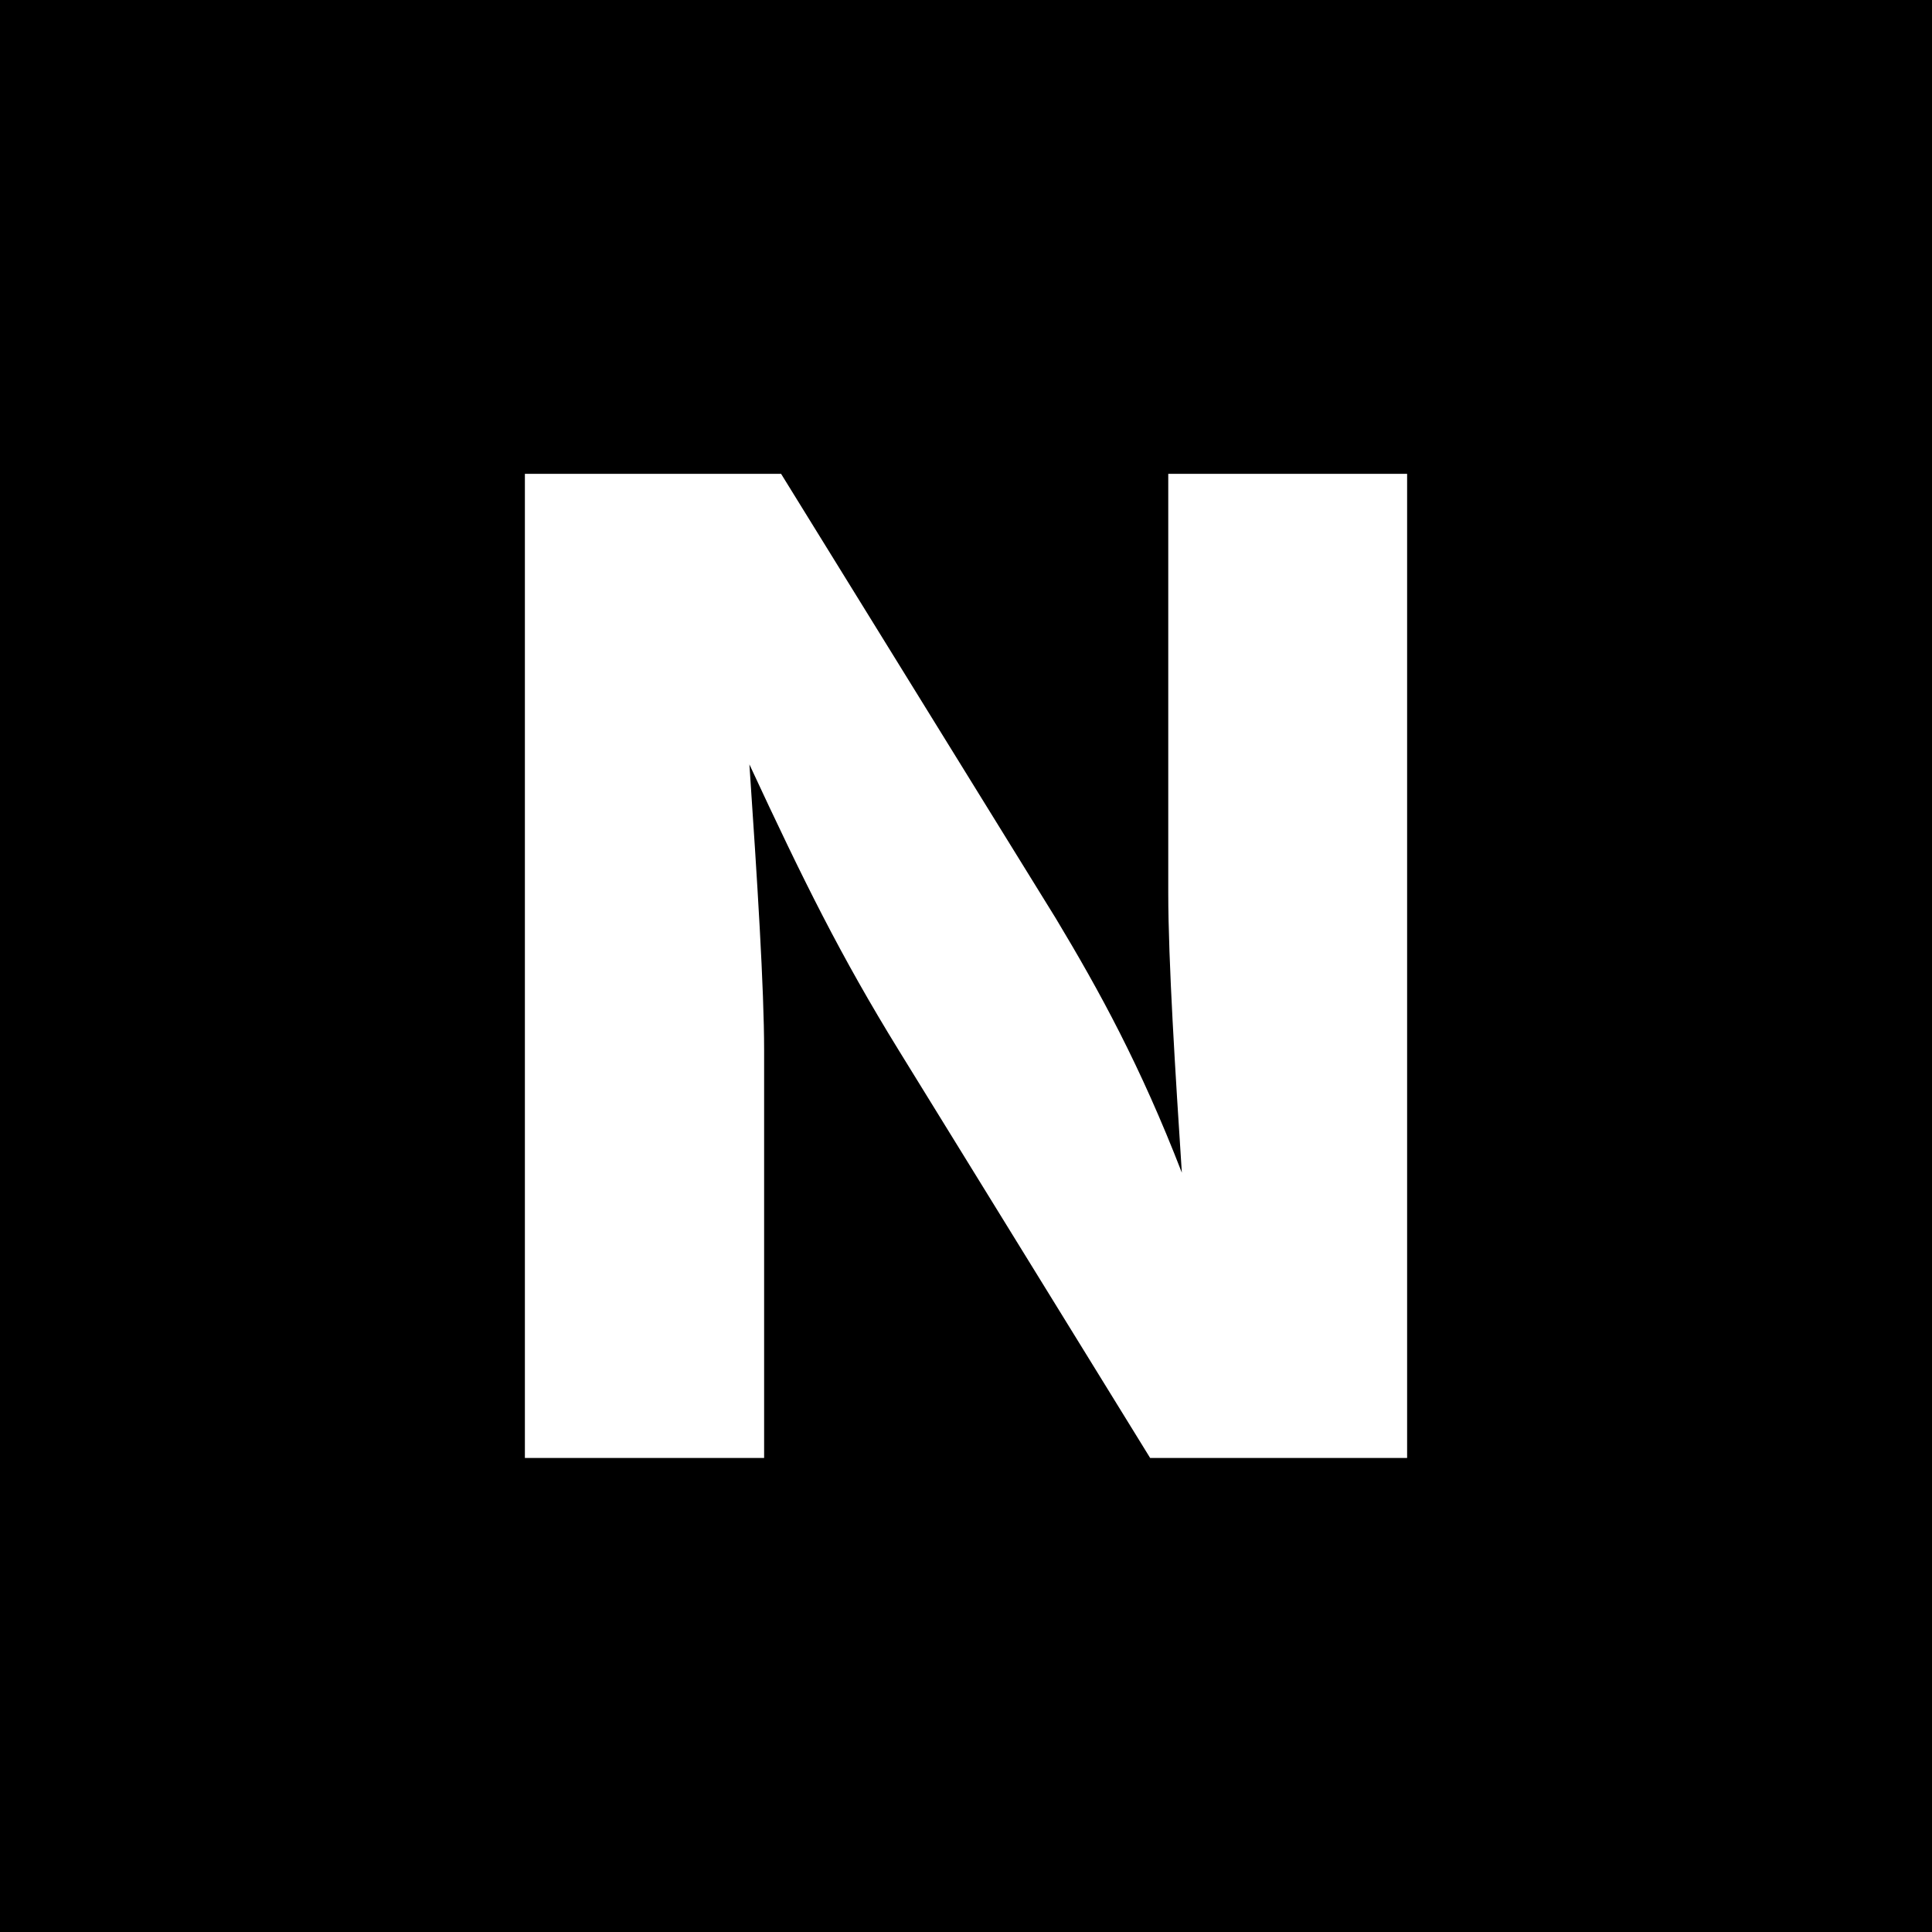
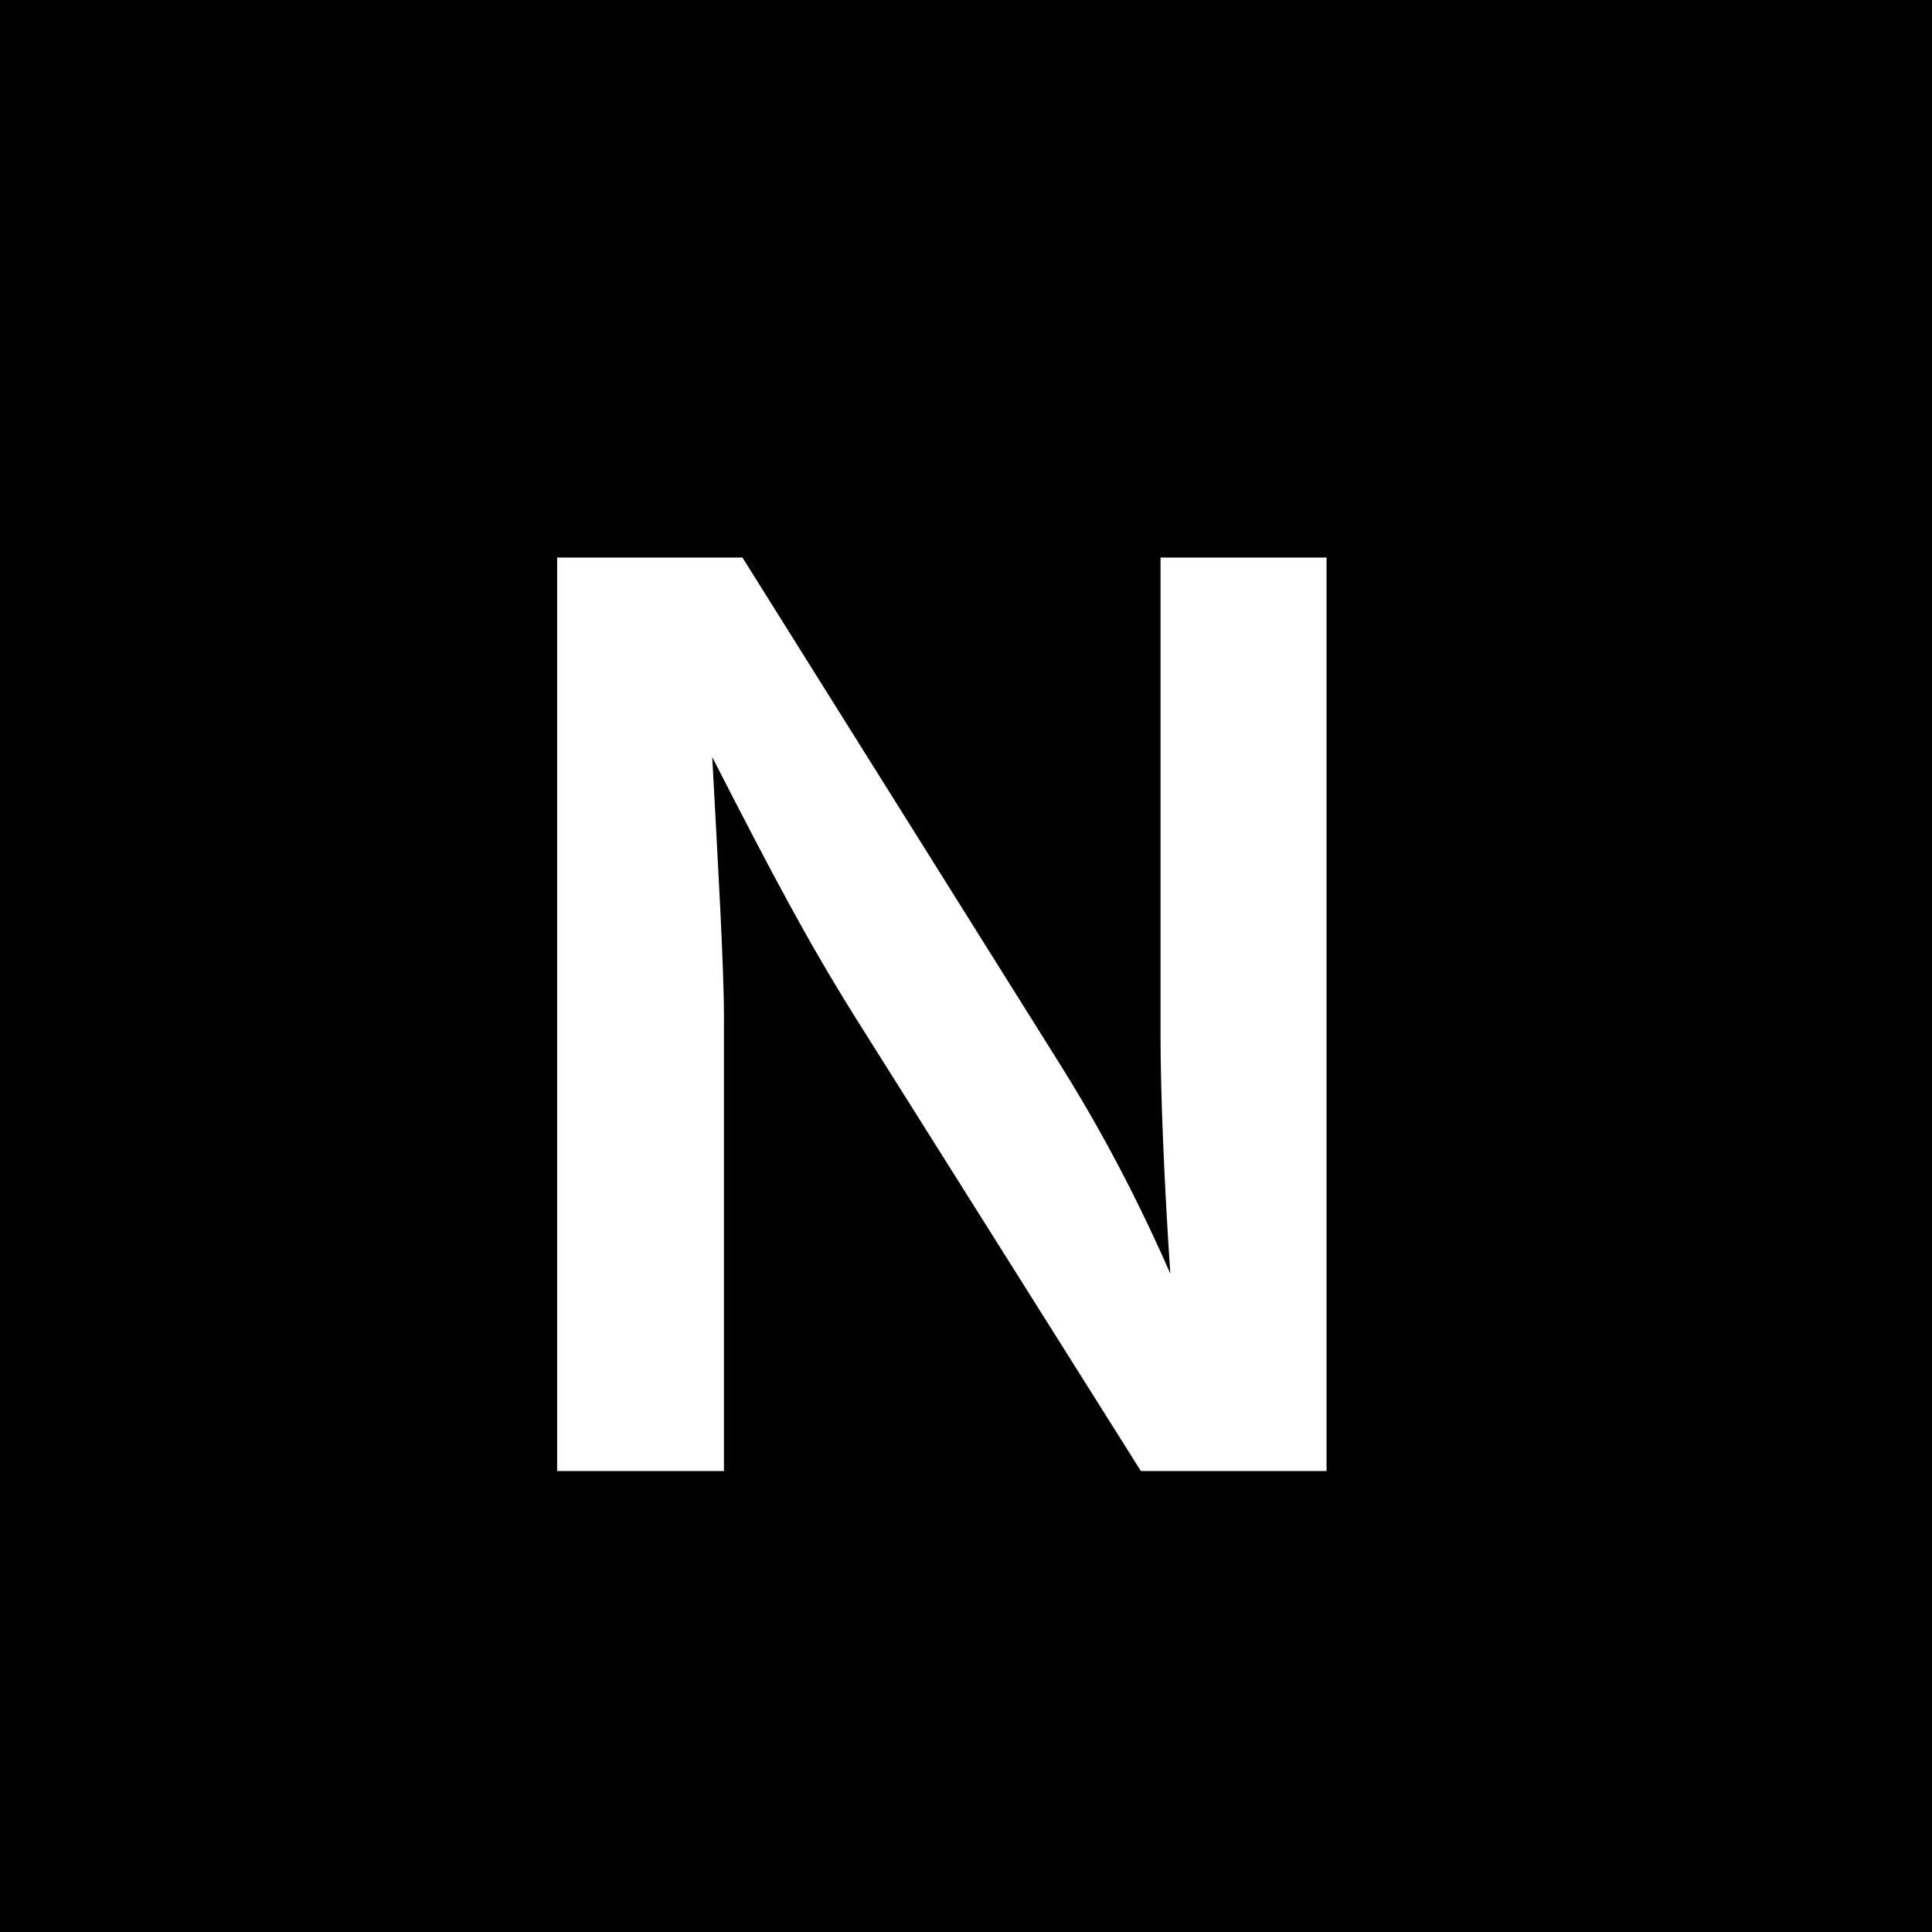
- <svg xmlns="http://www.w3.org/2000/svg" width="512" height="512" viewBox="0 0 80 80">
+ <svg xmlns="http://www.w3.org/2000/svg" viewBox="0 0 80 80">
  <rect width="80" height="80" fill="#000000" />
-   <text x="50%" y="50%" dominant-baseline="central" text-anchor="middle" font-family="Inter, -apple-system, BlinkMacSystemFont, sans-serif" font-weight="800" font-size="56" fill="#ffffff">N</text>
+   <text x="39" y="42" dominant-baseline="central" text-anchor="middle" font-family="Inter, -apple-system, BlinkMacSystemFont, sans-serif" font-weight="600" font-size="52" fill="#ffffff">N</text>
</svg>
